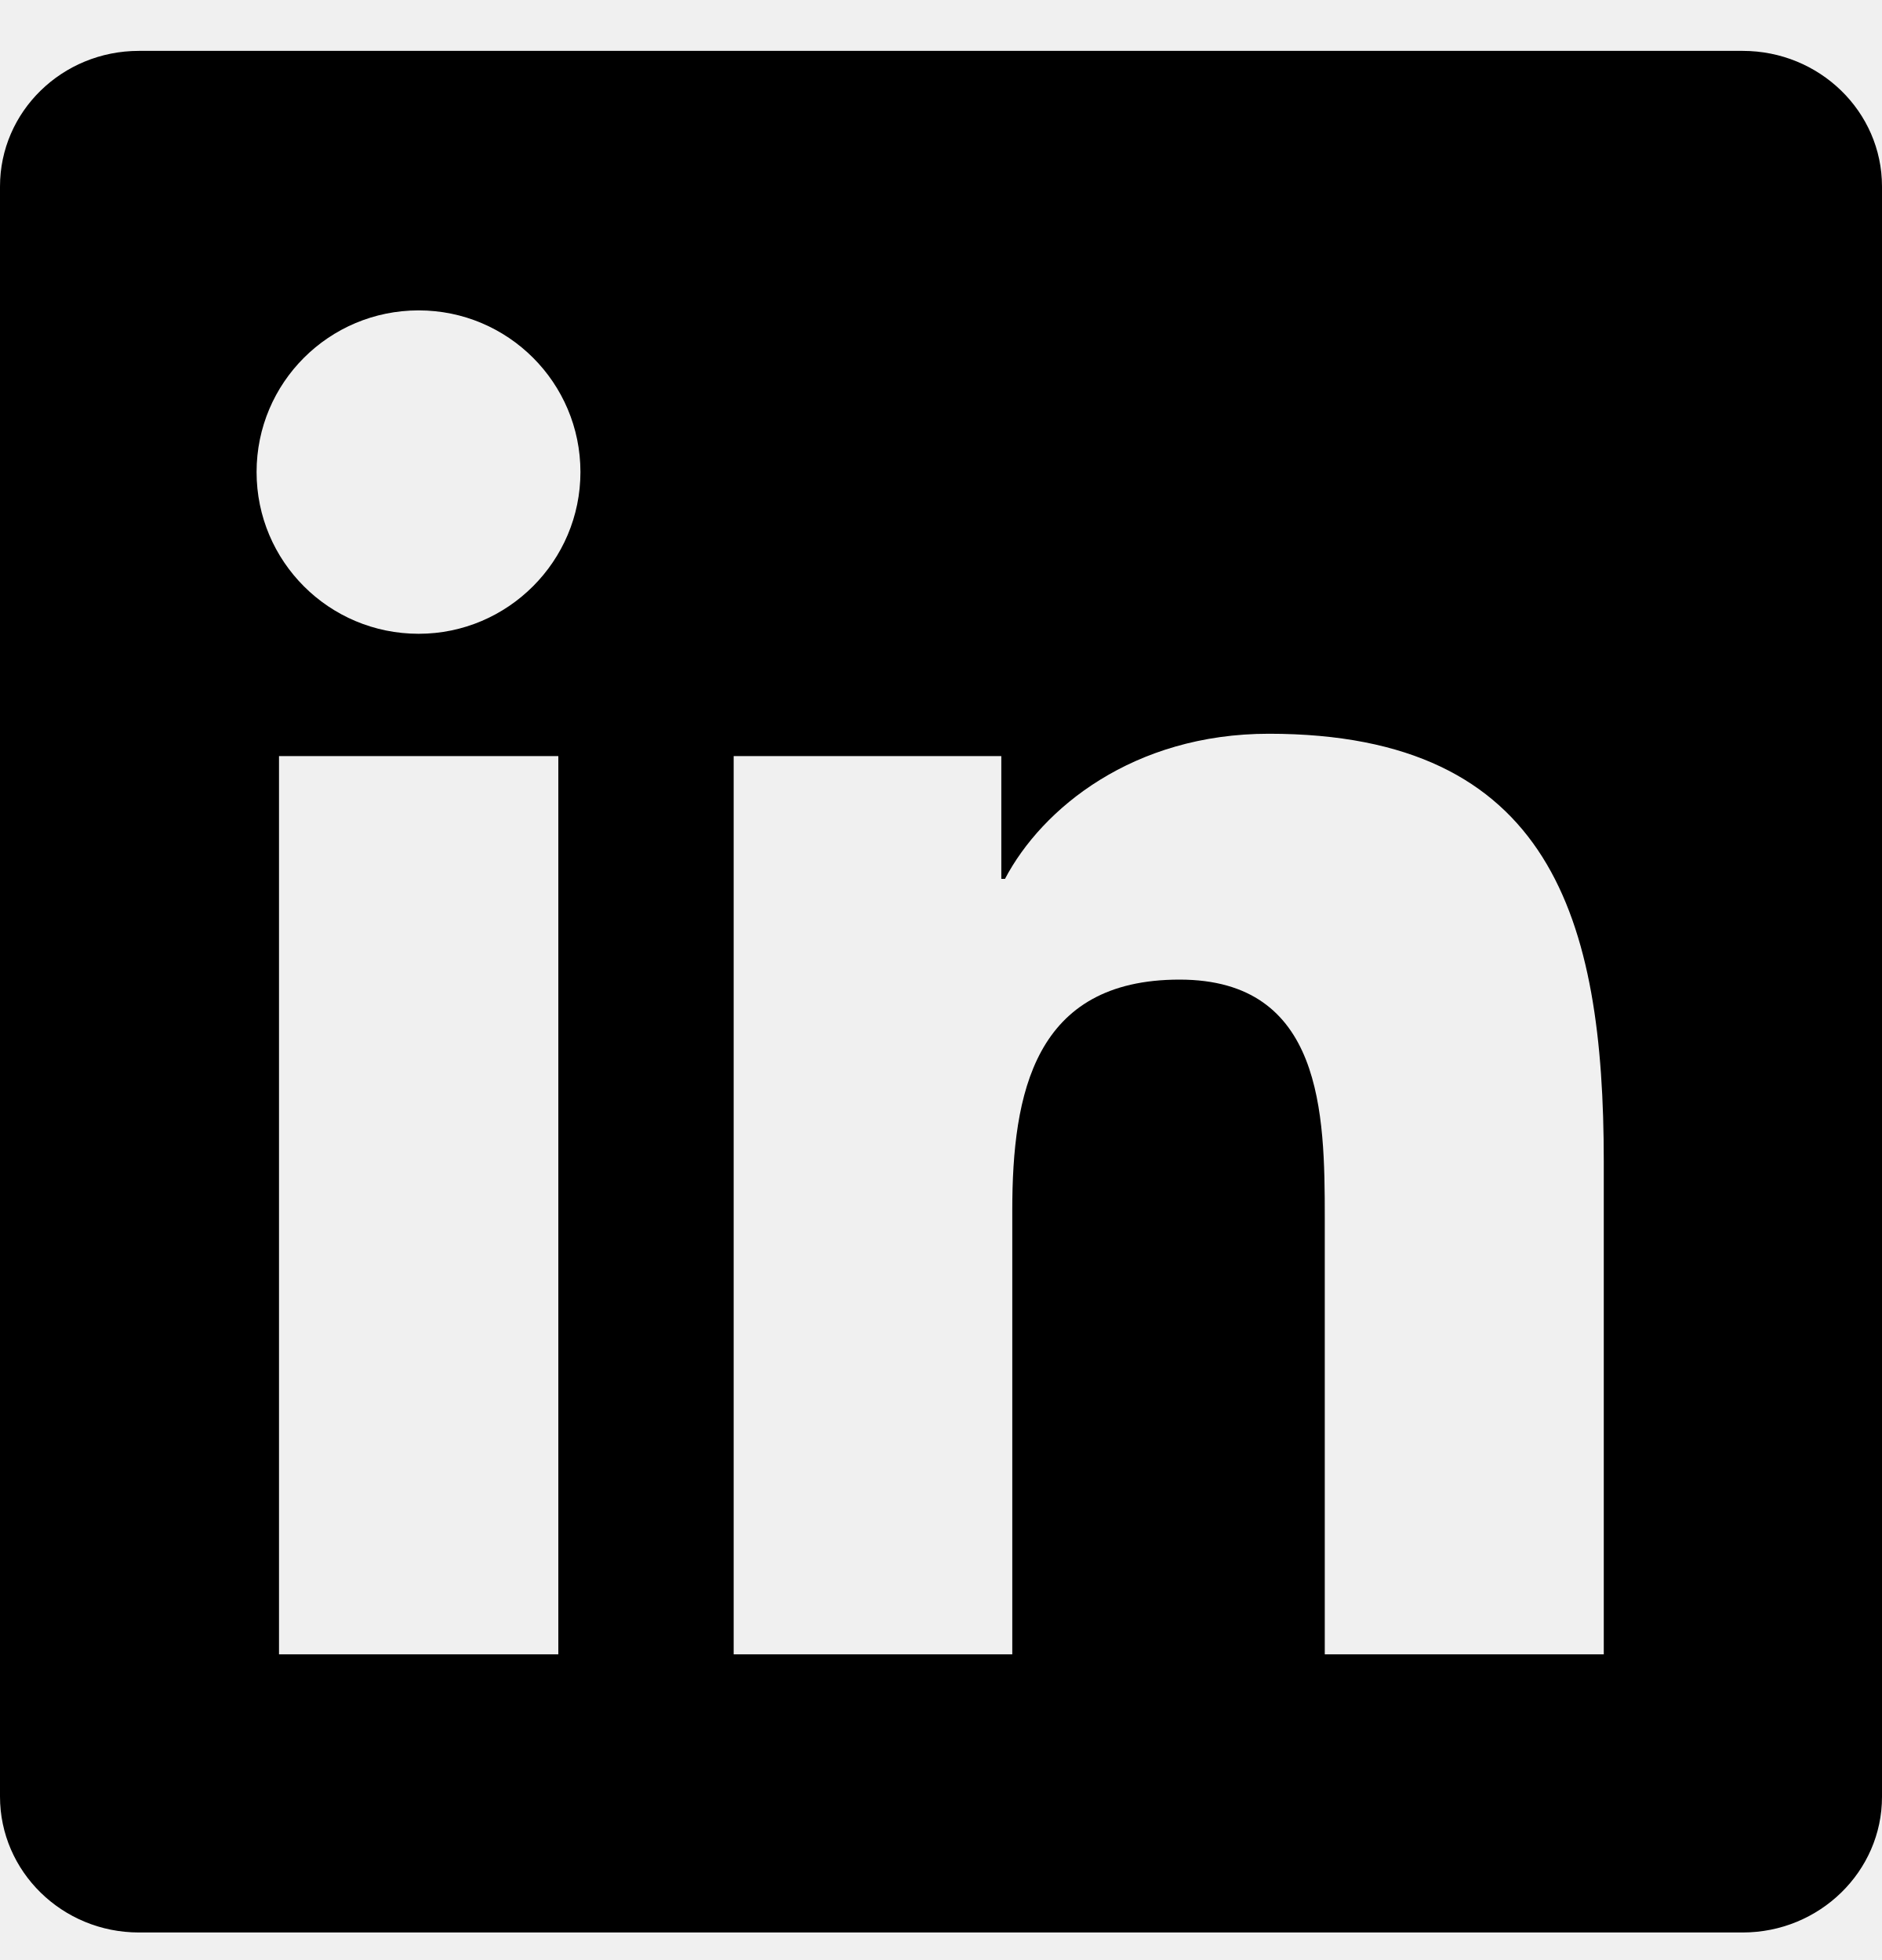
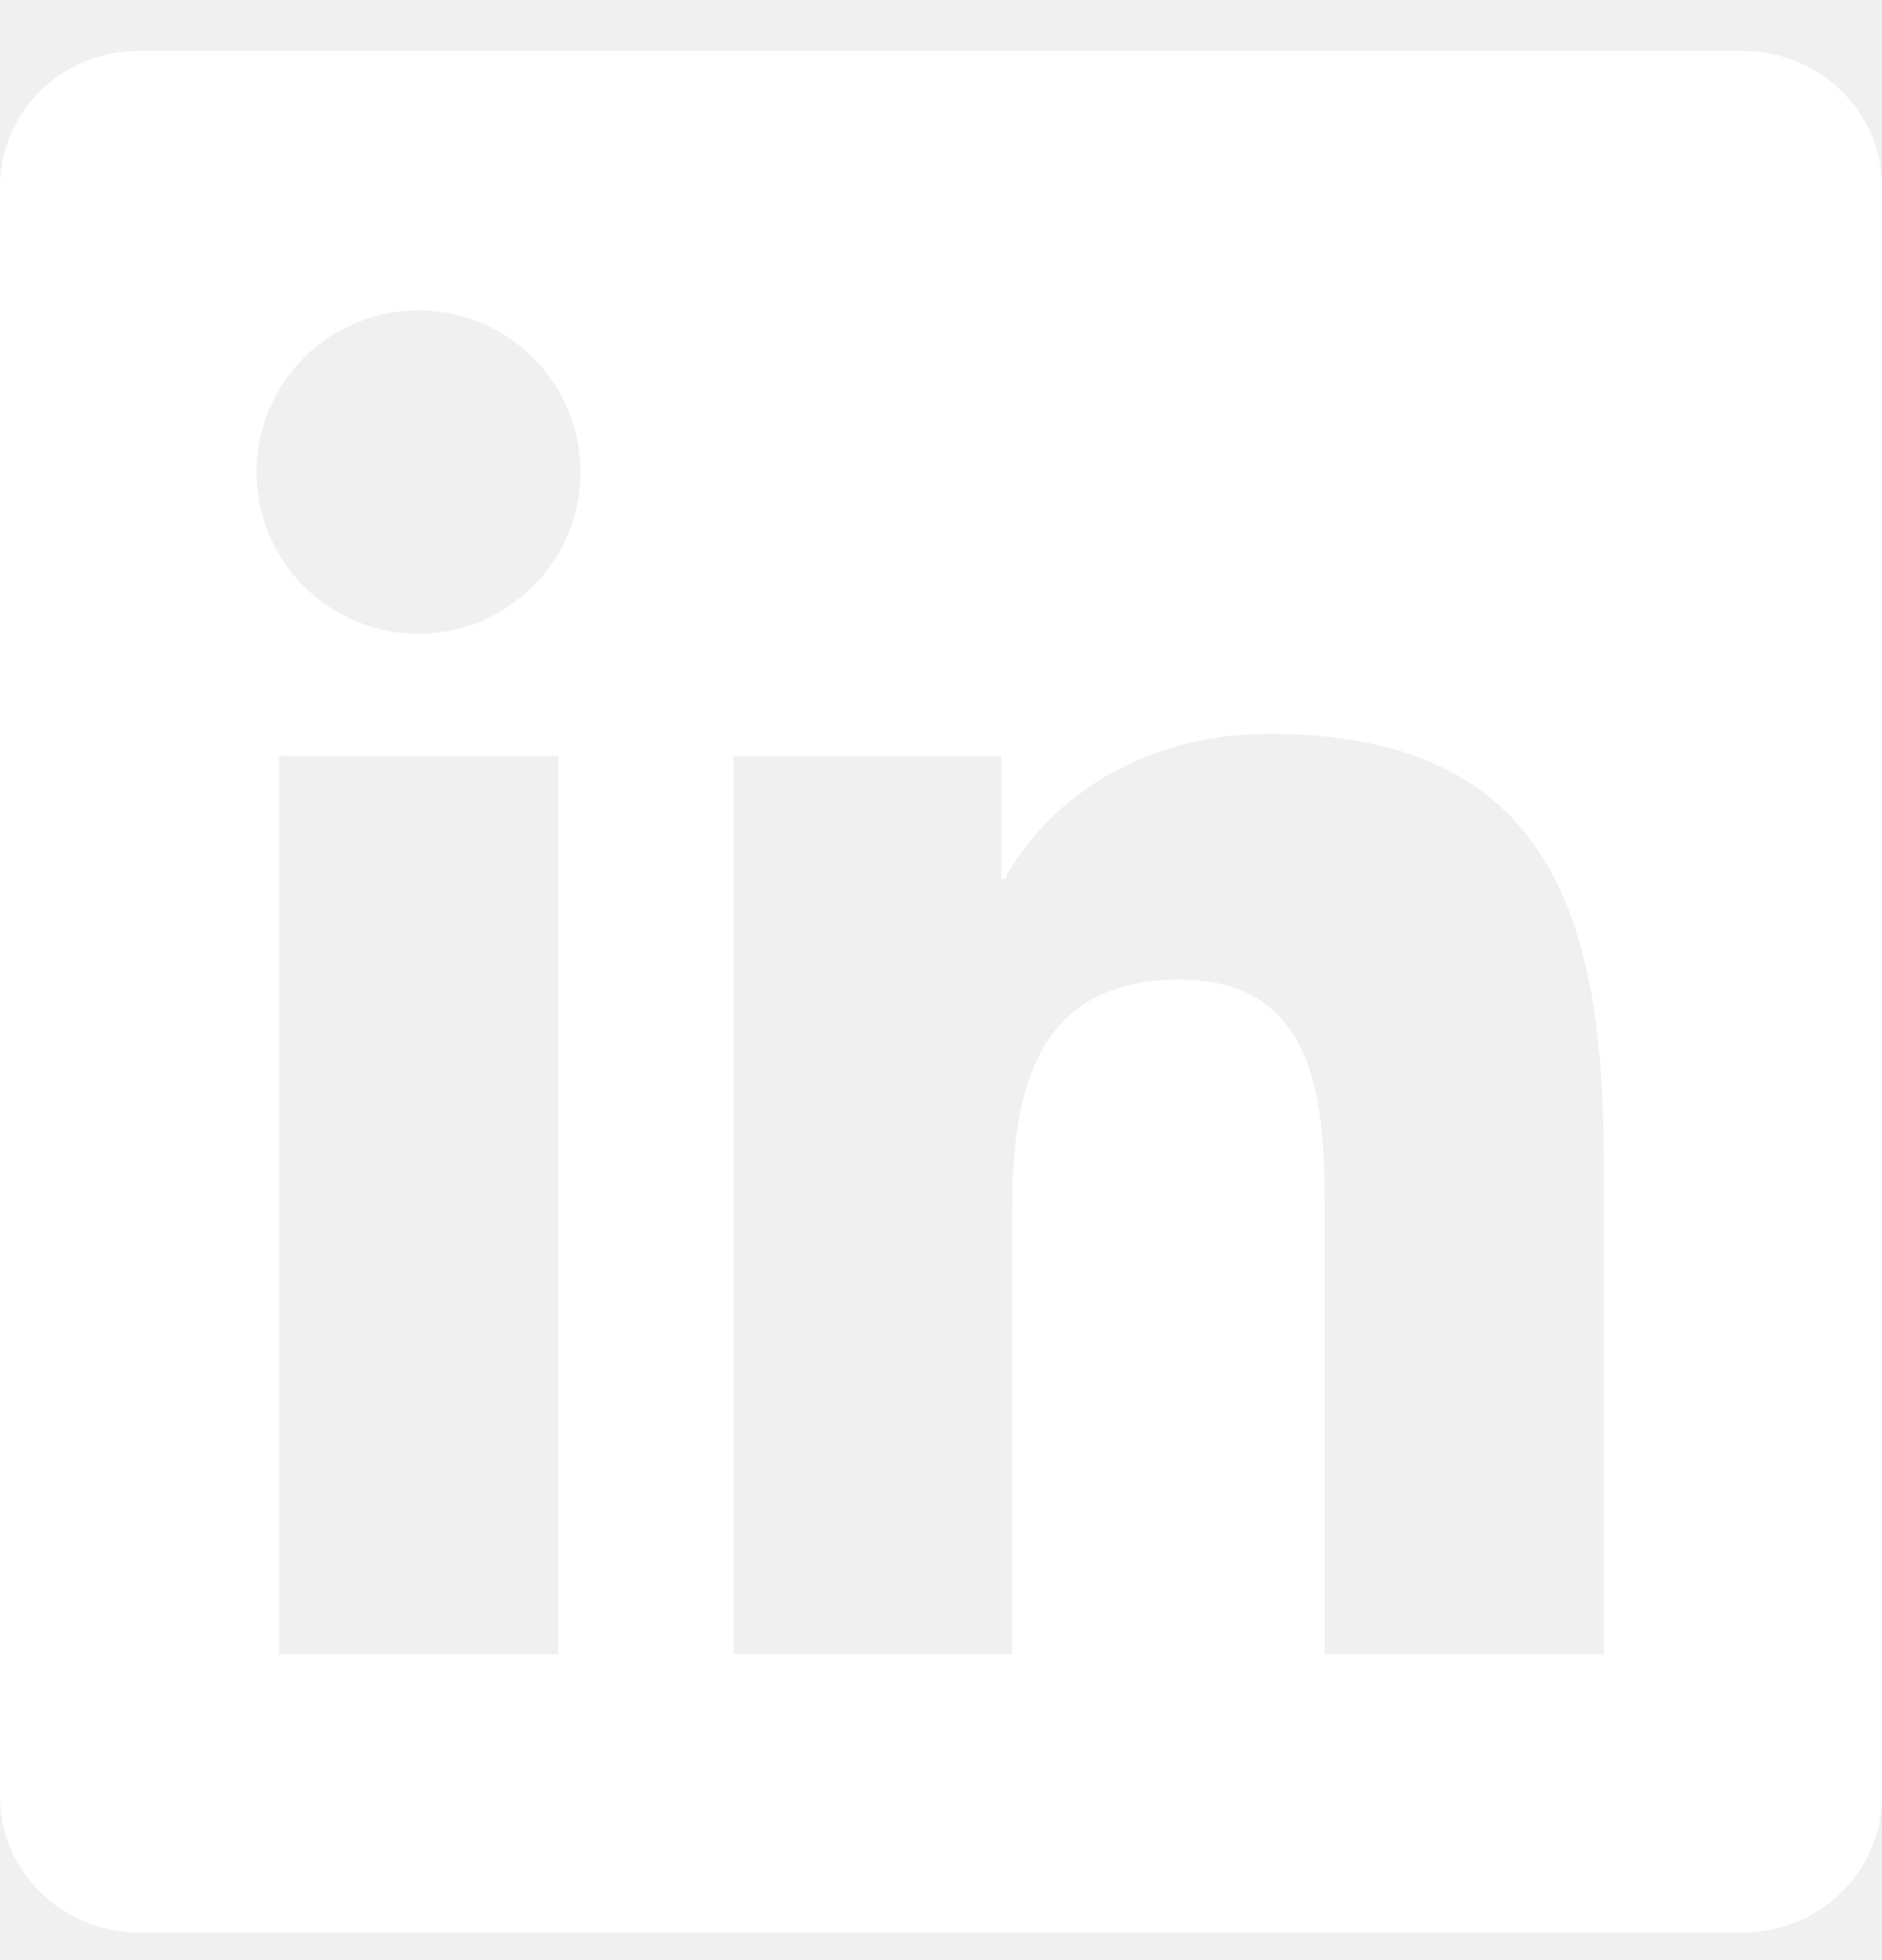
<svg xmlns="http://www.w3.org/2000/svg" width="24" height="25" viewBox="0 0 24 25" fill="none">
  <g clip-path="url(#clip0_675_3412)">
-     <path d="M22.223 0.649H1.772C0.792 0.649 0 1.423 0 2.379V22.915C0 23.871 0.792 24.649 1.772 24.649H22.223C23.203 24.649 24 23.871 24 22.919V2.379C24 1.423 23.203 0.649 22.223 0.649ZM7.12 21.101H3.558V9.644H7.12V21.101ZM5.339 8.084C4.195 8.084 3.272 7.16 3.272 6.021C3.272 4.882 4.195 3.959 5.339 3.959C6.478 3.959 7.402 4.882 7.402 6.021C7.402 7.155 6.478 8.084 5.339 8.084ZM20.452 21.101H16.894V15.532C16.894 14.205 16.87 12.495 15.042 12.495C13.191 12.495 12.909 13.943 12.909 15.438V21.101H9.356V9.644H12.769V11.21H12.816C13.289 10.31 14.452 9.359 16.181 9.359C19.786 9.359 20.452 11.73 20.452 14.815V21.101Z" fill="#000000" />
+     <path d="M22.223 0.649H1.772C0.792 0.649 0 1.423 0 2.379V22.915C0 23.871 0.792 24.649 1.772 24.649H22.223C23.203 24.649 24 23.871 24 22.919V2.379C24 1.423 23.203 0.649 22.223 0.649ZM7.12 21.101H3.558V9.644H7.12V21.101ZM5.339 8.084C4.195 8.084 3.272 7.16 3.272 6.021C3.272 4.882 4.195 3.959 5.339 3.959C6.478 3.959 7.402 4.882 7.402 6.021C7.402 7.155 6.478 8.084 5.339 8.084ZM20.452 21.101H16.894V15.532C16.894 14.205 16.87 12.495 15.042 12.495C13.191 12.495 12.909 13.943 12.909 15.438V21.101H9.356V9.644H12.769V11.21H12.816C13.289 10.31 14.452 9.359 16.181 9.359C19.786 9.359 20.452 11.73 20.452 14.815V21.101Z" fill="#ffffff" />
  </g>
  <defs>
    <clipPath id="clip0_675_3412">
-       <rect width="24" height="24" fill="black" transform="translate(0 0.64917)" />
+       <rect width="24" height="24" fill="white" transform="translate(0 0.64917)" />
    </clipPath>
  </defs>
</svg>
